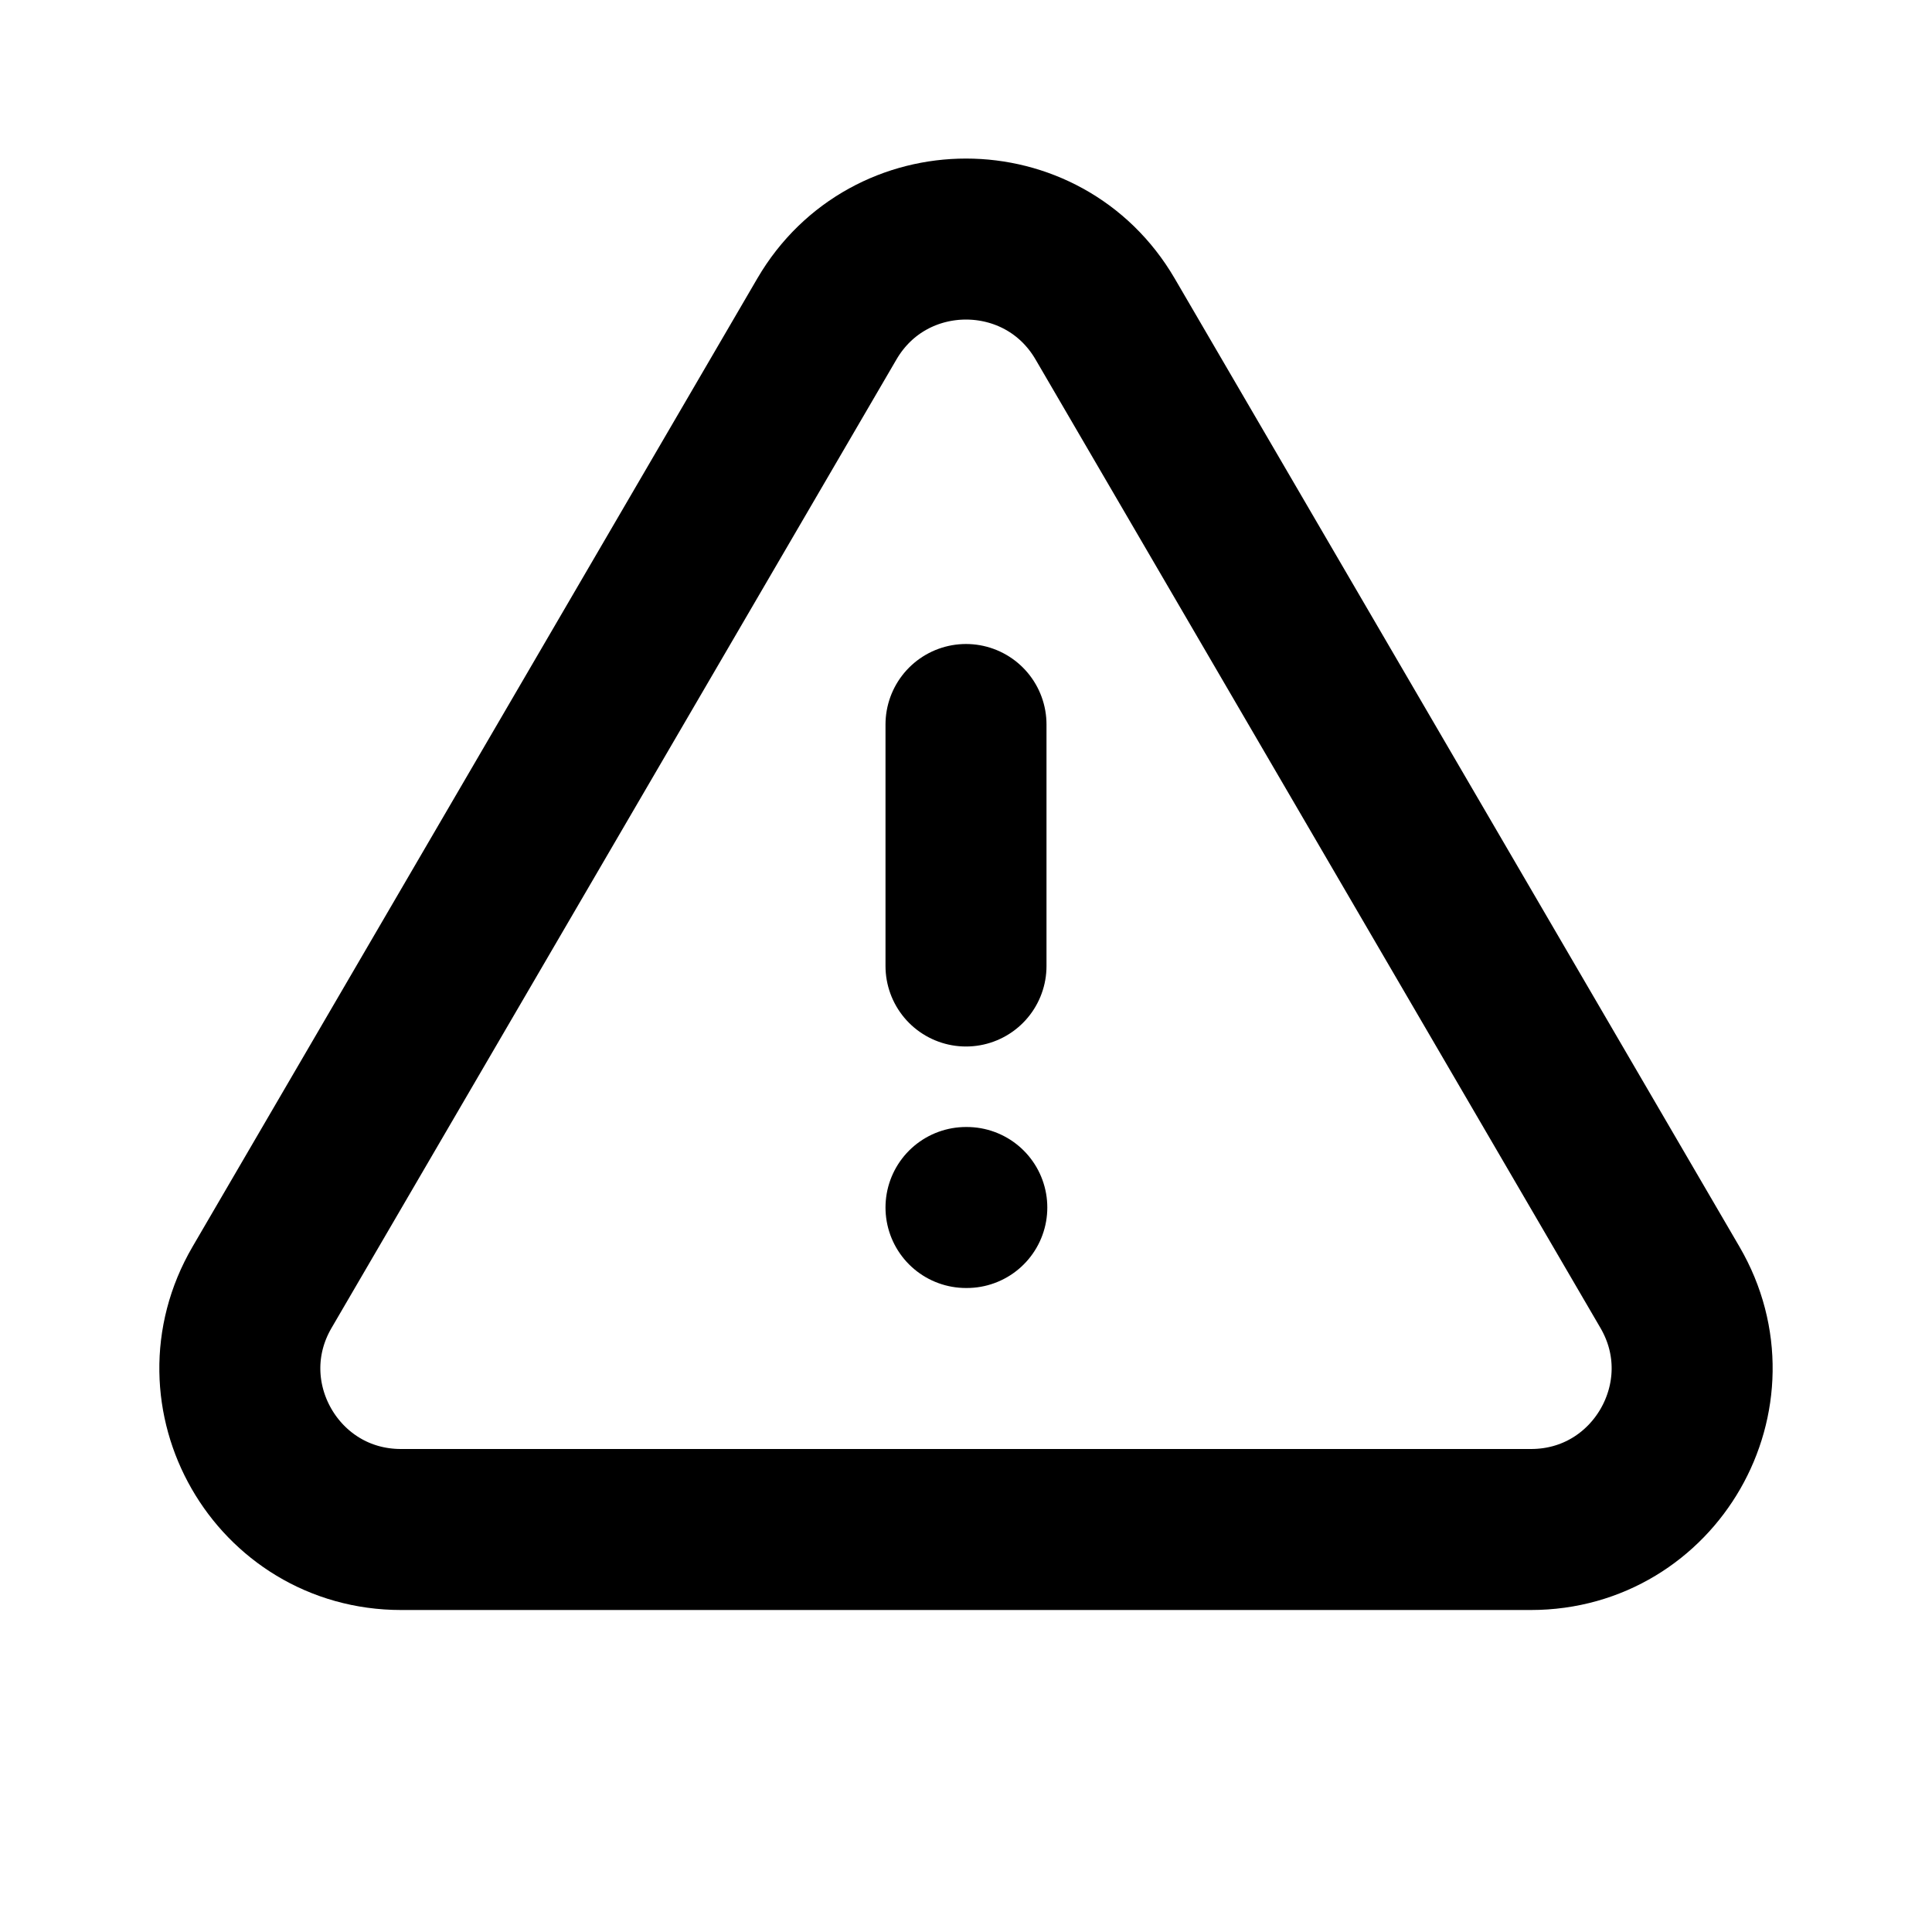
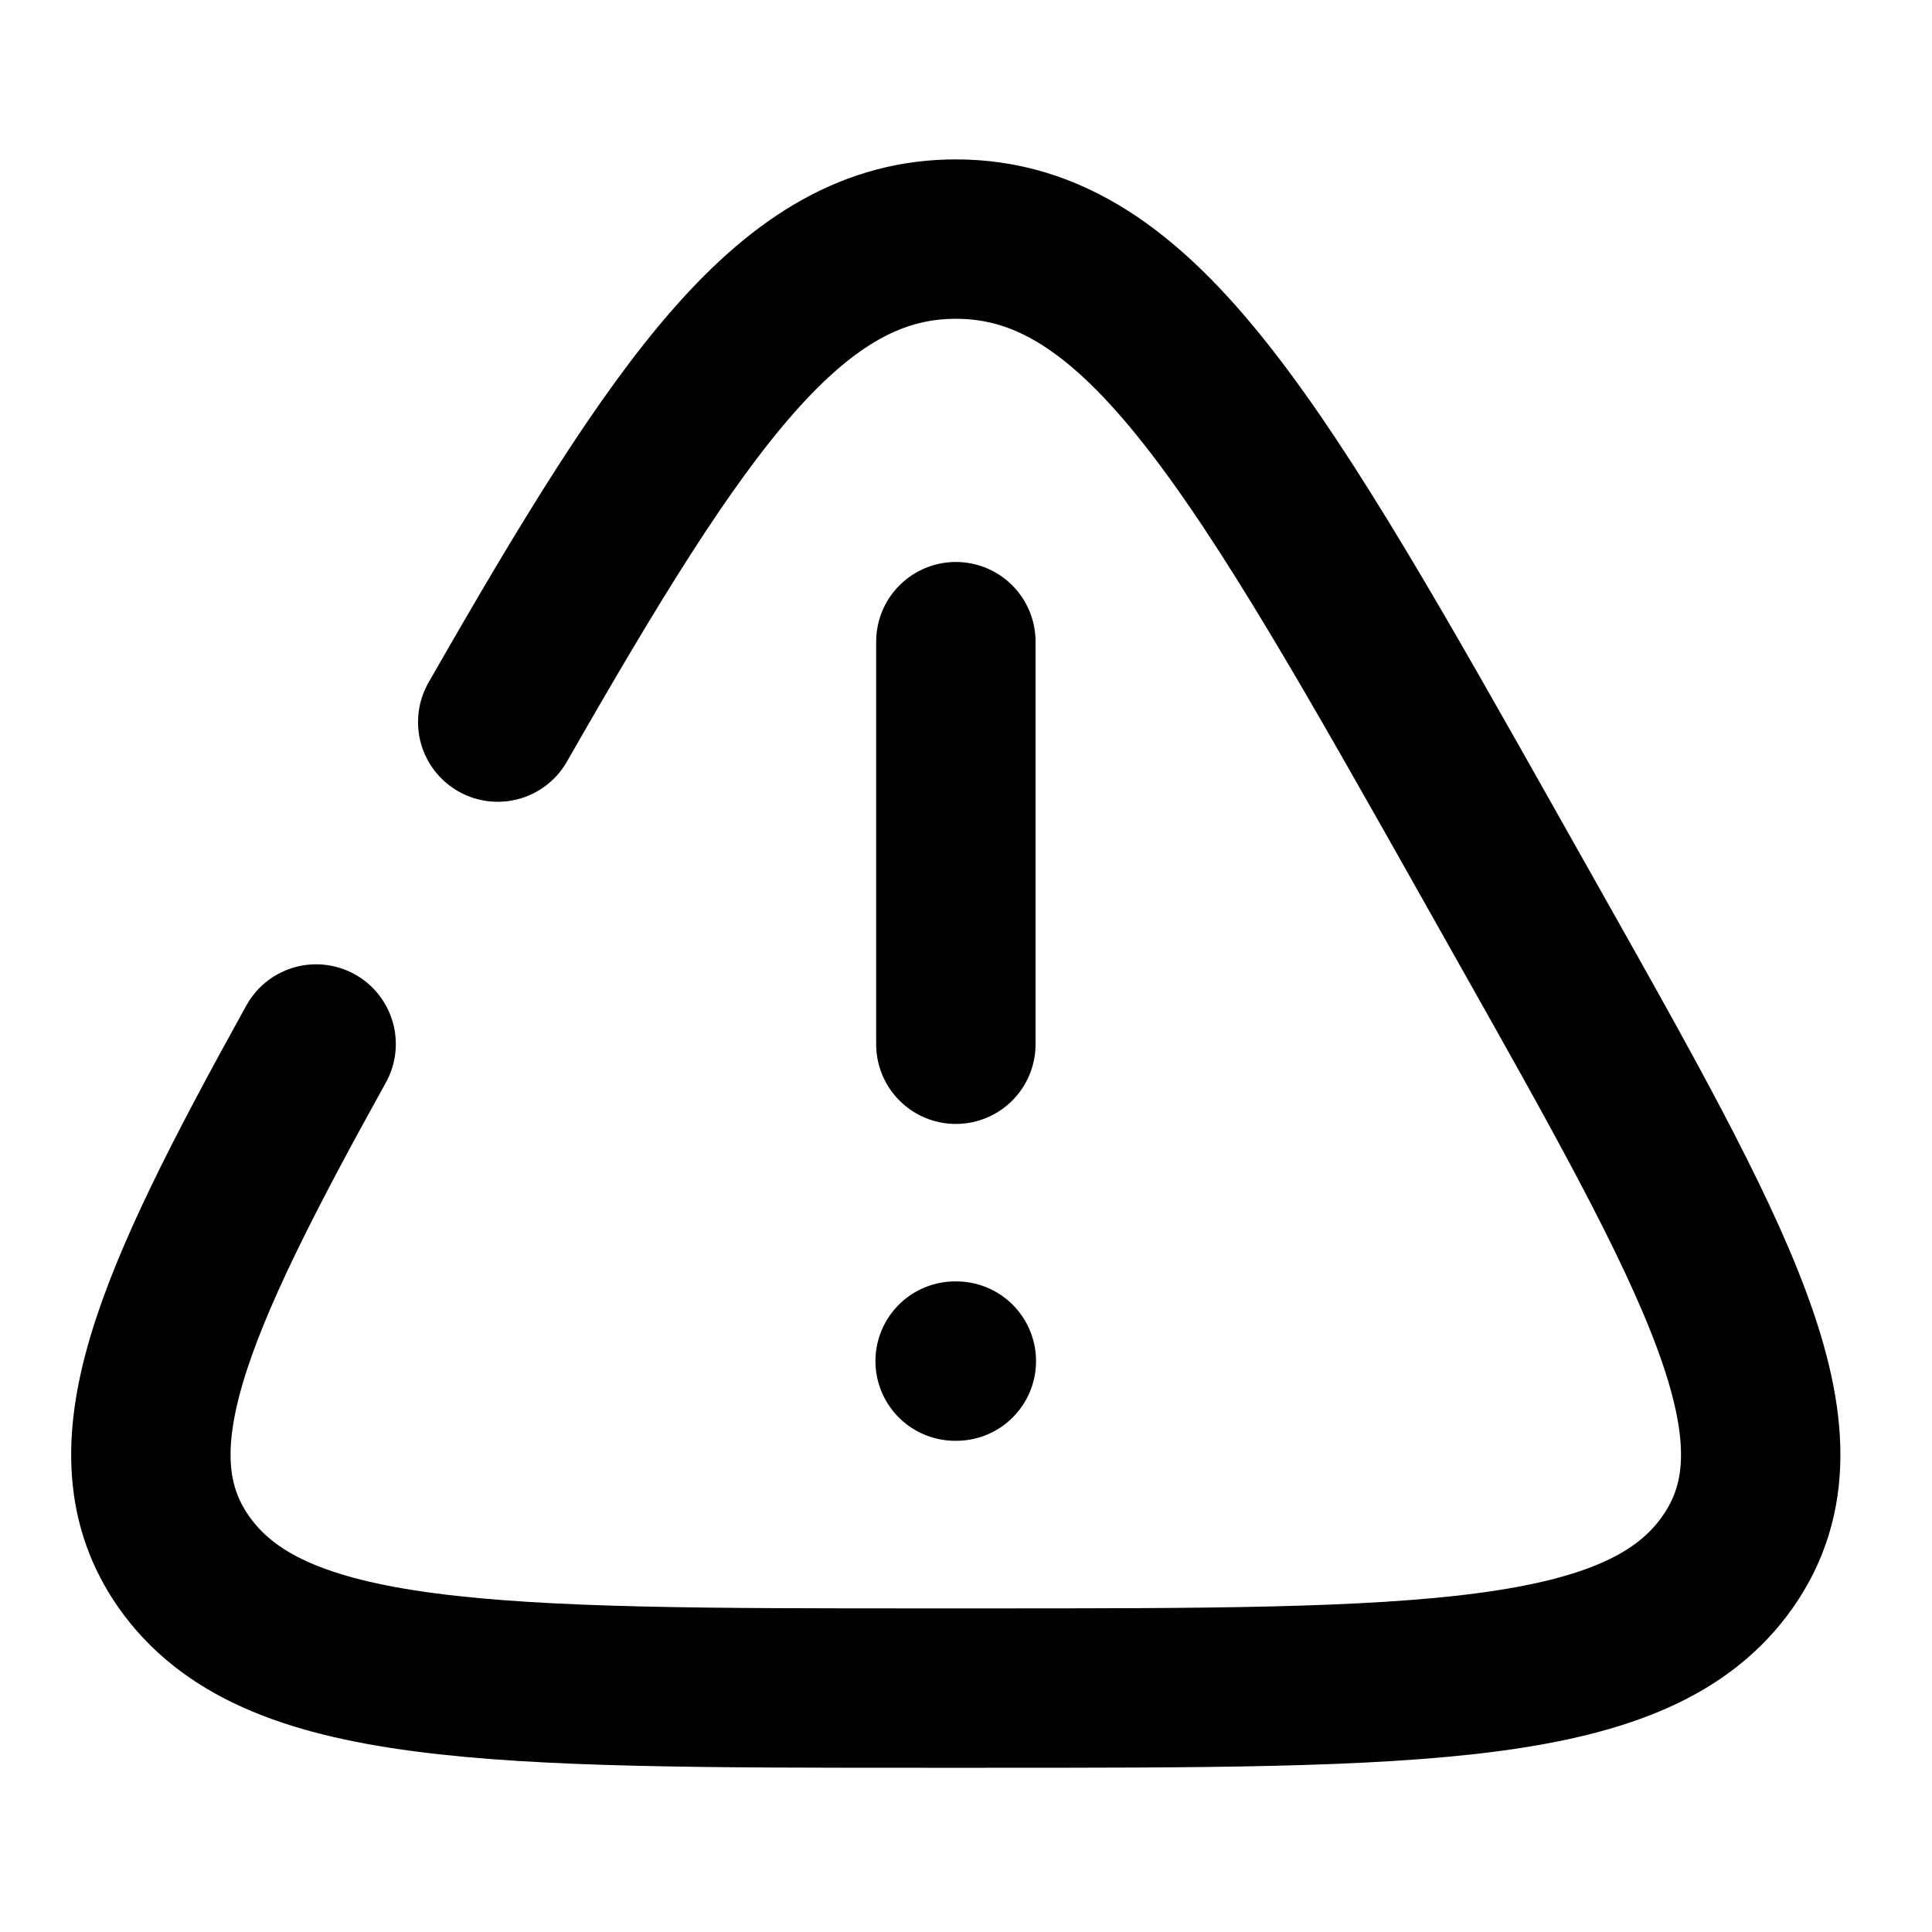
- <svg xmlns="http://www.w3.org/2000/svg" width="800px" height="800px" viewBox="0 0 24 24" fill="none">
-   <path d="M12 15H12.01M12 12V9M4.982 19H19.018C20.561 19 21.523 17.326 20.745 15.992L13.728 3.962C12.956 2.639 11.044 2.639 10.272 3.962L3.255 15.992C2.477 17.326 3.438 19 4.982 19Z" stroke="#000000" stroke-width="2" stroke-linecap="round" stroke-linejoin="round" />
+ <svg xmlns="http://www.w3.org/2000/svg" version="1.1" x="0px" y="0px" viewBox="0 0 800 800" style="enable-background:new 0 0 800 800;" xml:space="preserve">
+   <style type="text/css">
+ 	.st0{display:none;}
+ 	
+ 		.st1{display:inline;fill:none;stroke:#000000;stroke-width:66;stroke-linecap:round;stroke-linejoin:round;stroke-miterlimit:133.333;}
+ 	
+ 		.st2{display:inline;fill:none;stroke:#000000;stroke-width:33;stroke-linecap:round;stroke-linejoin:round;stroke-miterlimit:133.333;}
+ 	.st3{display:inline;fill:none;stroke:#000000;stroke-width:33;stroke-miterlimit:133.333;}
+ 	.st4{display:inline;fill:none;stroke:#000000;stroke-width:66;stroke-linecap:round;stroke-miterlimit:133.333;}
+ 	.st5{display:inline;fill:none;stroke:#000000;stroke-width:33;stroke-linecap:round;stroke-miterlimit:133.333;}
+ 	.st6{display:inline;fill:none;stroke:#000000;stroke-width:66;stroke-linecap:round;stroke-miterlimit:10;}
+ 	.st7{display:inline;fill:none;stroke:#000000;stroke-width:33;stroke-linecap:round;stroke-miterlimit:10;}
+ 	.st8{display:inline;fill:none;stroke:#000000;stroke-width:66;stroke-miterlimit:133.333;}
+ 	.st9{fill:none;stroke:#000000;stroke-width:66;stroke-linecap:round;stroke-miterlimit:133.333;}
+ 	.st10{display:inline;}
+ 	.st11{fill:#020202;}
+ 	.st12{display:inline;fill:none;stroke:#000000;stroke-width:33;stroke-linecap:round;stroke-linejoin:round;stroke-miterlimit:10;}
+ 	.st13{display:inline;fill:none;stroke:#000000;stroke-width:66;stroke-miterlimit:10;}
+ 	
+ 		.st14{display:inline;fill:none;stroke:#000000;stroke-width:66.667;stroke-linecap:round;stroke-linejoin:round;stroke-miterlimit:66.667;}
+ 	.st15{fill:none;stroke:#000000;stroke-width:66;stroke-linecap:round;stroke-linejoin:round;stroke-miterlimit:133.333;}
+ </style>
+   <g id="calendar" class="st0">
+     <path class="st1" d="M580,699H202.4c-37.3,0-56,0-70.3-7.3c-12.5-6.4-22.7-16.6-29.1-29.1c-7.3-14.3-7.3-32.9-7.3-70.3v-320   c0-37.3,0-56,7.3-70.3c6.4-12.5,16.6-22.7,29.1-29.1c14.3-7.3,32.9-7.3,70.3-7.3h386.7c37.3,0,56,0,70.3,7.3   c12.5,6.4,22.7,16.6,29.1,29.1c7.3,14.3,7.3,32.9,7.3,70.3v306 M229,99v66.7 M562.4,99v66.7 M95.7,299h600" />
+   </g>
+   <g id="month" class="st0">
+     <rect x="202.9" y="398.8" class="st2" width="379.3" height="192.3" />
+   </g>
+   <g id="week" class="st0">
+     <rect x="202.9" y="398.8" class="st2" width="379.3" height="104.3" />
+   </g>
+   <g id="day" class="st0">
+     <rect x="202.9" y="398.8" class="st2" width="118.3" height="104.3" />
+   </g>
+   <g id="screenshot" class="st0">
+     <circle class="st3" cx="400" cy="433.3" r="100" />
+     <path class="st4" d="M66.7,445.5c0-102.1,0-153.2,25-189.9c10.8-15.9,24.7-29.5,40.9-40.1c24-15.8,54.1-21.4,100.1-23.4   c22,0,40.9-16.3,45.2-37.5c6.5-31.7,34.8-54.5,67.8-54.5h108.9c32.9,0,61.3,22.8,67.8,54.5c4.3,21.1,23.2,37.5,45.2,37.5   c46,2,76.1,7.6,100.1,23.4c16.2,10.6,30.1,24.2,40.9,40.1c25,36.7,25,87.8,25,189.9c0,102.1,0,153.2-25,189.9   c-10.8,15.9-24.7,29.5-40.9,40.1C630.1,700,578.1,700,474.1,700H325.9c-104,0-156.1,0-193.4-24.5c-16.2-10.6-30.1-24.3-40.9-40.1   C84.6,625,79.5,613.5,75.9,600" />
+     <path class="st5" d="M633.3,333.3H600" />
+   </g>
+   <g id="settings" class="st0">
+     <circle class="st3" cx="396.3" cy="399.3" r="100" />
+     <path class="st4" d="M118.3,353.9c15.8,9.9,25.9,26.8,25.9,45.4c0,18.6-10.1,35.5-25.9,45.4c-10.7,6.7-17.6,12.1-22.5,18.5   c-10.8,14-15.5,31.8-13.2,49.3c1.7,13.1,9.5,26.6,25,53.5c15.5,26.9,23.3,40.3,33.8,48.4c14,10.8,31.8,15.5,49.3,13.2   c8-1.1,16.1-4.3,27.3-10.3c16.4-8.7,36.1-9,52.2,0.3c16.1,9.3,25.6,26.5,26.3,45.1c0.5,12.6,1.7,21.3,4.8,28.8   c6.8,16.3,19.7,29.3,36.1,36.1c12.3,5.1,27.8,5.1,58.8,5.1s46.6,0,58.8-5.1c16.3-6.8,29.3-19.7,36.1-36.1   c3.1-7.5,4.3-16.1,4.8-28.8c0.7-18.6,10.2-35.8,26.3-45.1c16.1-9.3,35.8-9,52.2-0.3c11.2,5.9,19.3,9.2,27.3,10.3   c17.5,2.3,35.3-2.4,49.3-13.2c10.5-8.1,18.3-21.5,33.8-48.4c6.9-12,12.3-21.3,16.3-29.1 M674.2,444.6   c-15.8-9.9-25.9-26.8-25.9-45.4c0-18.6,10.1-35.5,25.9-45.4c10.7-6.7,17.6-12.1,22.5-18.5c10.8-14,15.5-31.8,13.2-49.3   c-1.7-13.1-9.5-26.6-25-53.5c-15.5-26.9-23.3-40.4-33.8-48.4c-14-10.8-31.8-15.5-49.3-13.2c-8,1.1-16.1,4.3-27.3,10.3   c-16.5,8.7-36.1,9-52.2-0.3c-16.1-9.3-25.6-26.5-26.3-45.1c-0.5-12.7-1.7-21.3-4.8-28.8c-6.8-16.3-19.7-29.3-36.1-36.1   c-12.3-5.1-27.8-5.1-58.8-5.1s-46.6,0-58.8,5.1c-16.3,6.8-29.3,19.7-36.1,36.1c-3.1,7.5-4.3,16.1-4.8,28.8   c-0.7,18.6-10.2,35.8-26.3,45.1c-16.1,9.3-35.8,9-52.2,0.3c-11.2-5.9-19.3-9.2-27.3-10.3c-17.5-2.3-35.3,2.4-49.3,13.2   c-10.5,8.1-18.3,21.5-33.8,48.4c-6.9,12-12.3,21.3-16.3,29.1" />
+   </g>
+   <g id="delete" class="st0">
+     <line class="st6" x1="124.4" y1="215.5" x2="689.4" y2="215.5" />
+     <line class="st7" x1="515.9" y1="395" x2="515.9" y2="564.8" />
+     <line class="st7" x1="297.9" y1="395" x2="297.9" y2="564.8" />
+     <path class="st6" d="M297.9,134c0,0,23.9-62.5,114.5-62.5S515.9,134,515.9,134" />
+     <path class="st6" d="M655.3,313.1v345c0,30.3-24.8,55-55,55H213.6c-30.3,0-55-24.8-55-55v-345" />
+     <line class="st7" x1="406.9" y1="393.6" x2="406.9" y2="563.4" />
+   </g>
+   <g id="rec" class="st0">
+     <path class="st8" d="M229.1,249c0-92,74.6-166.7,166.7-166.7c92,0,166.7,74.6,166.7,166.7v100c0,92-74.6,166.7-166.7,166.7   c-92,0-166.7-74.6-166.7-166.7V249z" />
+     <path class="st5" d="M429.1,249h133.3" />
+     <path class="st5" d="M429.1,349h133.3" />
+     <path class="st4" d="M395.8,615.7v100" />
+     <path class="st4" d="M126.4,393.3c0,0,20.7,104.5,89.5,158.6c72.8,57.2,179.9,63.8,179.9,63.8" />
+     <path class="st4" d="M665.2,375.6c0,0,5.7,72-62.3,149.7c-54.7,62.5-114.1,78.5-114.1,78.5" />
+   </g>
+   <g id="share" class="st0">
+     <path class="st4" d="M132,417.6c0,46,37.3,83.3,83.3,83.3s83.3-37.3,83.3-83.3s-37.3-83.3-83.3-83.3" />
+     <path class="st5" d="M465.4,234.3L298.7,350.9" />
+     <path class="st5" d="M465.4,600.9L298.7,484.3" />
+     <path class="st4" d="M548.7,717.6c46,0,83.3-37.3,83.3-83.3S594.7,551,548.7,551s-83.3,37.3-83.3,83.3" />
+     <path class="st4" d="M620.9,242.6c-23,39.9-74,53.5-113.8,30.5c-39.9-23-53.5-74-30.5-113.8c23-39.9,74-53.5,113.8-30.5" />
+   </g>
+   <g id="premium" class="st0">
+     <path class="st1" d="M663.7,399.8c0,148.7-182,256.5-245.3,289.4c-6.8,3.6-10.3,5.3-15,6.3c-3.7,0.7-9,0.7-12.7,0   c-4.7-0.9-8.2-2.7-15-6.3c-63.3-33-245.3-140.7-245.3-289.4V273.7c0-26.7,0-40,4.4-51.4c3.9-10.1,10.1-19.1,18.2-26.3   c9.2-8.1,21.7-12.8,46.6-22.1l178.7-67c6.9-2.6,10.4-3.9,14-4.4c3.2-0.5,6.4-0.5,9.5,0c3.6,0.5,7,1.8,14,4.4l178.7,67   c25,9.4,37.4,14,46.6,22.1c8.1,7.2,14.4,16.2,18.2,26.3c4.4,11.5,4.4,24.8,4.4,51.4V399.8z" />
+   </g>
+   <g id="Layer_30" class="st0">
+     <polyline class="st1" points="379.1,299.8 329.1,399.8 462.4,399.8 412.4,499.8  " />
+   </g>
+   <g id="Layer_32" class="st0">
+     <polygon class="st2" points="397,292.2 432,363 510.1,374.4 453.6,429.5 466.9,507.4 397,470.6 327.1,507.4 340.4,429.5    283.8,374.4 362,363  " />
+   </g>
+   <g id="Layer_31" class="st0">
+     <path class="st2" d="M534.7,228.4v49 M534.7,326.4v-49 M534.7,277.4h-49 M534.7,277.4h49" />
+   </g>
+   <g id="target" class="st0">
+     <path class="st2" d="M62.4,399h100" />
+     <path class="st2" d="M629.1,399h100" />
+     <path class="st2" d="M395.8,732.3v-100" />
+     <path class="st2" d="M395.8,165.7v-100" />
+     <path class="st2" d="M329.1,399h66.7h66.7" />
+     <path class="st2" d="M395.8,465.7V399v-66.7" />
+     <path class="st1" d="M229.1,110.3c49-28.4,106-44.6,166.7-44.6c184.1,0,333.3,149.2,333.3,333.3c0,184.1-149.2,333.3-333.3,333.3   C211.7,732.3,62.4,583.1,62.4,399c0-60.7,16.2-117.6,44.6-166.7" />
+   </g>
+   <g id="warning">
+     <path class="st9" d="M206.1,299c76.2-133.3,122-200,189.7-200c77,0,125.7,86.2,222.9,258.7l12.1,21.5   c80.8,143.3,121.3,215,84.7,267.4C679,699,588.7,699,407.9,699h-24.2c-180.8,0-271.1,0-307.7-52.4c-31.7-45.5-5.4-105.5,54.9-214.3   " />
+     <path class="st9" d="M395.8,265.7v166.7" />
+     <line class="st9" x1="395.5" y1="563.6" x2="396" y2="563.6" />
+   </g>
+   <g id="robot" class="st0">
+     <path class="st1" d="M634.3,410.7h33.3c36.8,0,66.7,29.8,66.7,66.7v33.3c0,36.8-29.8,66.7-66.7,66.7l-33.3,2 M167.6,462.7v66.7    M167.6,410.7h-33.3c-36.8,0-66.7,29.8-66.7,66.7v33.3c0,36.8,29.8,66.7,66.7,66.7h33.3 M401,277.4H301   c-73.6,0-133.3,59.7-133.3,133.3v2l-0.1,0v164.7v-0.1V721h100h266.7h100V577.3v2.1V410.7v0l0,0c0-73.6-59.7-133.3-133.3-133.3H401    M301,412.7L301,412.7 M501,412.7L501,412.7" />
+     <g class="st10">
+       <path d="M401,101.7c18.4,0,33.3,14.9,33.3,33.3s-14.9,33.3-33.3,33.3s-33.3-14.9-33.3-33.3S382.6,101.7,401,101.7 M401,35.7    c-54.8,0-99.3,44.5-99.3,99.3s44.5,99.3,99.3,99.3s99.3-44.5,99.3-99.3S455.7,35.7,401,35.7L401,35.7z" />
+     </g>
+     <rect x="268.5" y="517.3" class="st2" width="261" height="102.5" />
+   </g>
+   <g id="dark" class="st0">
+     <path class="st1" d="M387.3,186.3c54.2-53.9,129-87.3,211.5-87.3c32.8,0,64.3,5.2,93.8,14.9C596.5,172.4,532.2,278.2,532.2,399   c0,120.8,64.3,226.6,160.4,285.1c-29.5,9.7-61,14.9-93.8,14.9c-61.7,0-119-18.6-166.7-50.5" />
+     <g class="st10">
+       <path class="st11" d="M310,328.8c6.2,0,12.3,3.4,15,10.2l14.3,36.5c1.6,4.2,4.9,7.5,9.1,9.1l36.4,14.4c13.6,5.4,13.6,24.7,0,30.1    l-36.4,14.4c-4.2,1.6-7.4,4.9-9.1,9.1l-14.3,36.5c-2.7,6.8-8.8,10.2-15,10.2s-12.3-3.4-15-10.2l-14.3-36.5    c-1.6-4.2-4.9-7.5-9.1-9.1l-36.4-14.4c-13.6-5.4-13.6-24.7,0-30.1l36.4-14.4c4.2-1.6,7.4-4.9,9.1-9.1L295,339    C297.6,332.2,303.8,328.8,310,328.8 M310,295.8c-20.3,0-38.3,12.2-45.7,31.2l-11.7,29.7L223,368.4c-18.9,7.5-31.1,25.4-31.1,45.7    s12.2,38.3,31.1,45.7l29.6,11.7l11.7,29.7c7.4,18.9,25.4,31.2,45.7,31.2c20.3,0,38.3-12.2,45.7-31.2l11.7-29.7l29.6-11.7    c18.9-7.5,31.1-25.4,31.1-45.7s-12.2-38.3-31.1-45.7l-29.6-11.7L355.7,327C348.2,308,330.3,295.8,310,295.8L310,295.8z" />
+     </g>
+     <g class="st10">
+       <path d="M181,522.9c6.2,0,12.3,3.4,15,10.2l5.2,13.3c1.6,4.2,4.9,7.5,9.1,9.1l13.3,5.3c13.6,5.4,13.6,24.7,0,30.1l-13.3,5.3    c-4.2,1.6-7.4,4.9-9.1,9.1l-5.2,13.3c-2.7,6.8-8.8,10.2-15,10.2c-6.2,0-12.3-3.4-15-10.2l-5.2-13.3c-1.6-4.2-4.9-7.5-9.1-9.1    l-13.3-5.3c-13.6-5.4-13.6-24.7,0-30.1l13.3-5.3c4.2-1.6,7.4-4.9,9.1-9.1l5.2-13.3C168.7,526.3,174.9,522.9,181,522.9 M181,489.9    c-20.3,0-38.3,12.2-45.7,31.2l-2.6,6.5l-6.4,2.6c-18.9,7.5-31.1,25.4-31.1,45.7c0,20.3,12.2,38.3,31.1,45.7l6.4,2.6l2.6,6.5    c7.4,18.9,25.4,31.2,45.7,31.2c20.3,0,38.3-12.2,45.7-31.2l2.6-6.5l6.4-2.6c18.9-7.5,31.1-25.4,31.1-45.7    c0-20.3-12.2-38.3-31.1-45.7l-6.4-2.6l-2.6-6.5C219.3,502.1,201.4,489.9,181,489.9L181,489.9z" />
+     </g>
+   </g>
+   <g id="light" class="st0">
+     <path class="st6" d="M238.6,343.5c-6.1,17.4-9.5,36.1-9.5,55.6c0,92,74.6,166.7,166.7,166.7c92,0,166.7-74.6,166.7-166.7   c0-92-74.6-166.7-166.7-166.7c-19.5,0-38.2,3.3-55.6,9.5" />
+     <path class="st7" d="M395.8,65.7v66.7" />
+     <path class="st7" d="M395.8,665.7v66.7" />
+     <path class="st7" d="M129.1,399H62.4" />
+     <path class="st7" d="M729.1,399h-66.7" />
+     <path class="st7" d="M655,139.8L581,207.5" />
+     <path class="st7" d="M136.5,139.8l74.1,67.7" />
+     <path class="st7" d="M210.6,584.2l-74.1,74.1" />
+     <path class="st7" d="M655,658.3L581,584.2" />
+   </g>
+   <g id="time" class="st0">
+     <path class="st2" d="M395.8,265.7V399l83.3,83.3" />
+     <path class="st1" d="M229.1,110.3c49-28.4,106-44.6,166.7-44.6c184.1,0,333.3,149.2,333.3,333.3c0,184.1-149.2,333.3-333.3,333.3   C211.7,732.3,62.4,583.1,62.4,399c0-60.7,16.2-117.6,44.6-166.7" />
+   </g>
+   <g id="BG1" class="st0">
+     <path class="st4" d="M729.1,399c0,157.1,0,235.7-48.8,284.5c-48.8,48.8-127.4,48.8-284.5,48.8c-157.1,0-235.7,0-284.5-48.8   C62.4,634.7,62.4,556.1,62.4,399c0-157.1,0-235.7,48.8-284.5c48.8-48.8,127.4-48.8,284.5-48.8c157.1,0,235.7,0,284.5,48.8   c32.5,32.5,43.3,78.1,47,151.2" />
+   </g>
+   <g id="plan" class="st0">
+     <path class="st2" d="M210,487.5l18.1,40l115.2-100" />
+     <path class="st2" d="M210,296.2l38.1,40l95.2-100" />
+     <path class="st5" d="M443.3,302.9H590" />
+     <path class="st5" d="M443.3,494.2H590" />
+   </g>
+   <g id="settings_1_" class="st0">
+     <path class="st4" d="M215.8,234.3h360" />
+     <path class="st4" d="M215.8,399h360" />
+     <path class="st4" d="M215.8,563.7h360" />
+   </g>
+   <g id="log" class="st0">
+     <path class="st2" d="M399.1,287.3v112.6 M399.1,512.5V399.9 M399.1,399.9H286.4 M399.1,399.9h112.6" />
+   </g>
+   <g id="close" class="st0">
+     <path class="st12" d="M482.1,316.7L315.4,483.3 M315.4,316.7l166.7,166.7" />
+   </g>
+   <g id="check" class="st0">
+     <path class="st12" d="M279.1,415.7l66.7,66.7l166.7-166.7" />
+   </g>
+   <g id="BG2" class="st0">
+     <path class="st4" d="M729.1,399c0,157.1,0,235.7-48.8,284.5c-48.8,48.8-127.4,48.8-284.5,48.8c-157.1,0-235.7,0-284.5-48.8   C62.4,634.7,62.4,556.1,62.4,399c0-157.1,0-235.7,48.8-284.5c48.8-48.8,127.4-48.8,284.5-48.8c20,0,38.8,0,56.4,0.1" />
+   </g>
+   <g id="edit" class="st0">
+     <path class="st13" d="M715.5,201.3l-318,318c-31.7,31.7-125.7,46.3-146.7,25.3s-6.7-115,25-146.7L594.2,79.7   c7.9-8.6,17.4-15.4,27.9-20.2c10.6-4.8,22-7.4,33.6-7.6c11.6-0.2,23.2,1.9,33.9,6.2c10.8,4.3,20.6,10.8,28.8,19s14.7,18,19,28.8   s6.4,22.3,6.1,34c-0.3,11.6-2.9,23.1-7.7,33.6S724.1,193.5,715.5,201.3L715.5,201.3z" />
+   </g>
+   <g id="quick_edit" class="st0">
+     <path class="st13" d="M715.5,201.3l-318,318c-31.7,31.7-125.7,46.3-146.7,25.3s-6.7-115,25-146.7L594.2,79.7   c7.9-8.6,17.4-15.4,27.9-20.2c10.6-4.8,22-7.4,33.6-7.6c11.6-0.2,23.2,1.9,33.9,6.2c10.8,4.3,20.6,10.8,28.8,19s14.7,18,19,28.8   s6.4,22.3,6.1,34c-0.3,11.6-2.9,23.1-7.7,33.6S724.1,193.5,715.5,201.3L715.5,201.3z" />
+     <line class="st7" x1="248.2" y1="235.6" x2="329.3" y2="235.6" />
+     <line class="st7" x1="176.3" y1="313.2" x2="257.4" y2="313.2" />
+     <line class="st7" x1="320.1" y1="157.9" x2="401.2" y2="157.9" />
+   </g>
+   <g id="analysis" class="st0">
+     <path class="st14" d="M173.1,445.9l202.9-205l109.7,105l134.1-156.8l74.7,72.8" />
+   </g>
+   <g id="import_1_" class="st0">
+     <g class="st10">
+       <path class="st15" d="M657.7,169L384.4,442.3" />
+       <path class="st15" d="M357.7,308v161h161" />
+     </g>
+   </g>
+   <g id="export" class="st0">
+     <g class="st10">
+       <path class="st15" d="M398.7,428L672,154.7" />
+       <path class="st15" d="M698.7,289V128h-161" />
+     </g>
+   </g>
+   <g id="BG3" class="st0">
+     <path class="st1" d="M698.7,472.6V209.9c0-62.2-50.4-112.6-112.6-112.6H398.4 M698.7,472.6l-244,225.2 M698.7,472.6H529.8   c-41.5,0-75.1,33.6-75.1,75.1v150.1 M454.7,697.9h-244c-62.2,0-112.6-50.4-112.6-112.6V397.6" />
+   </g>
</svg>
